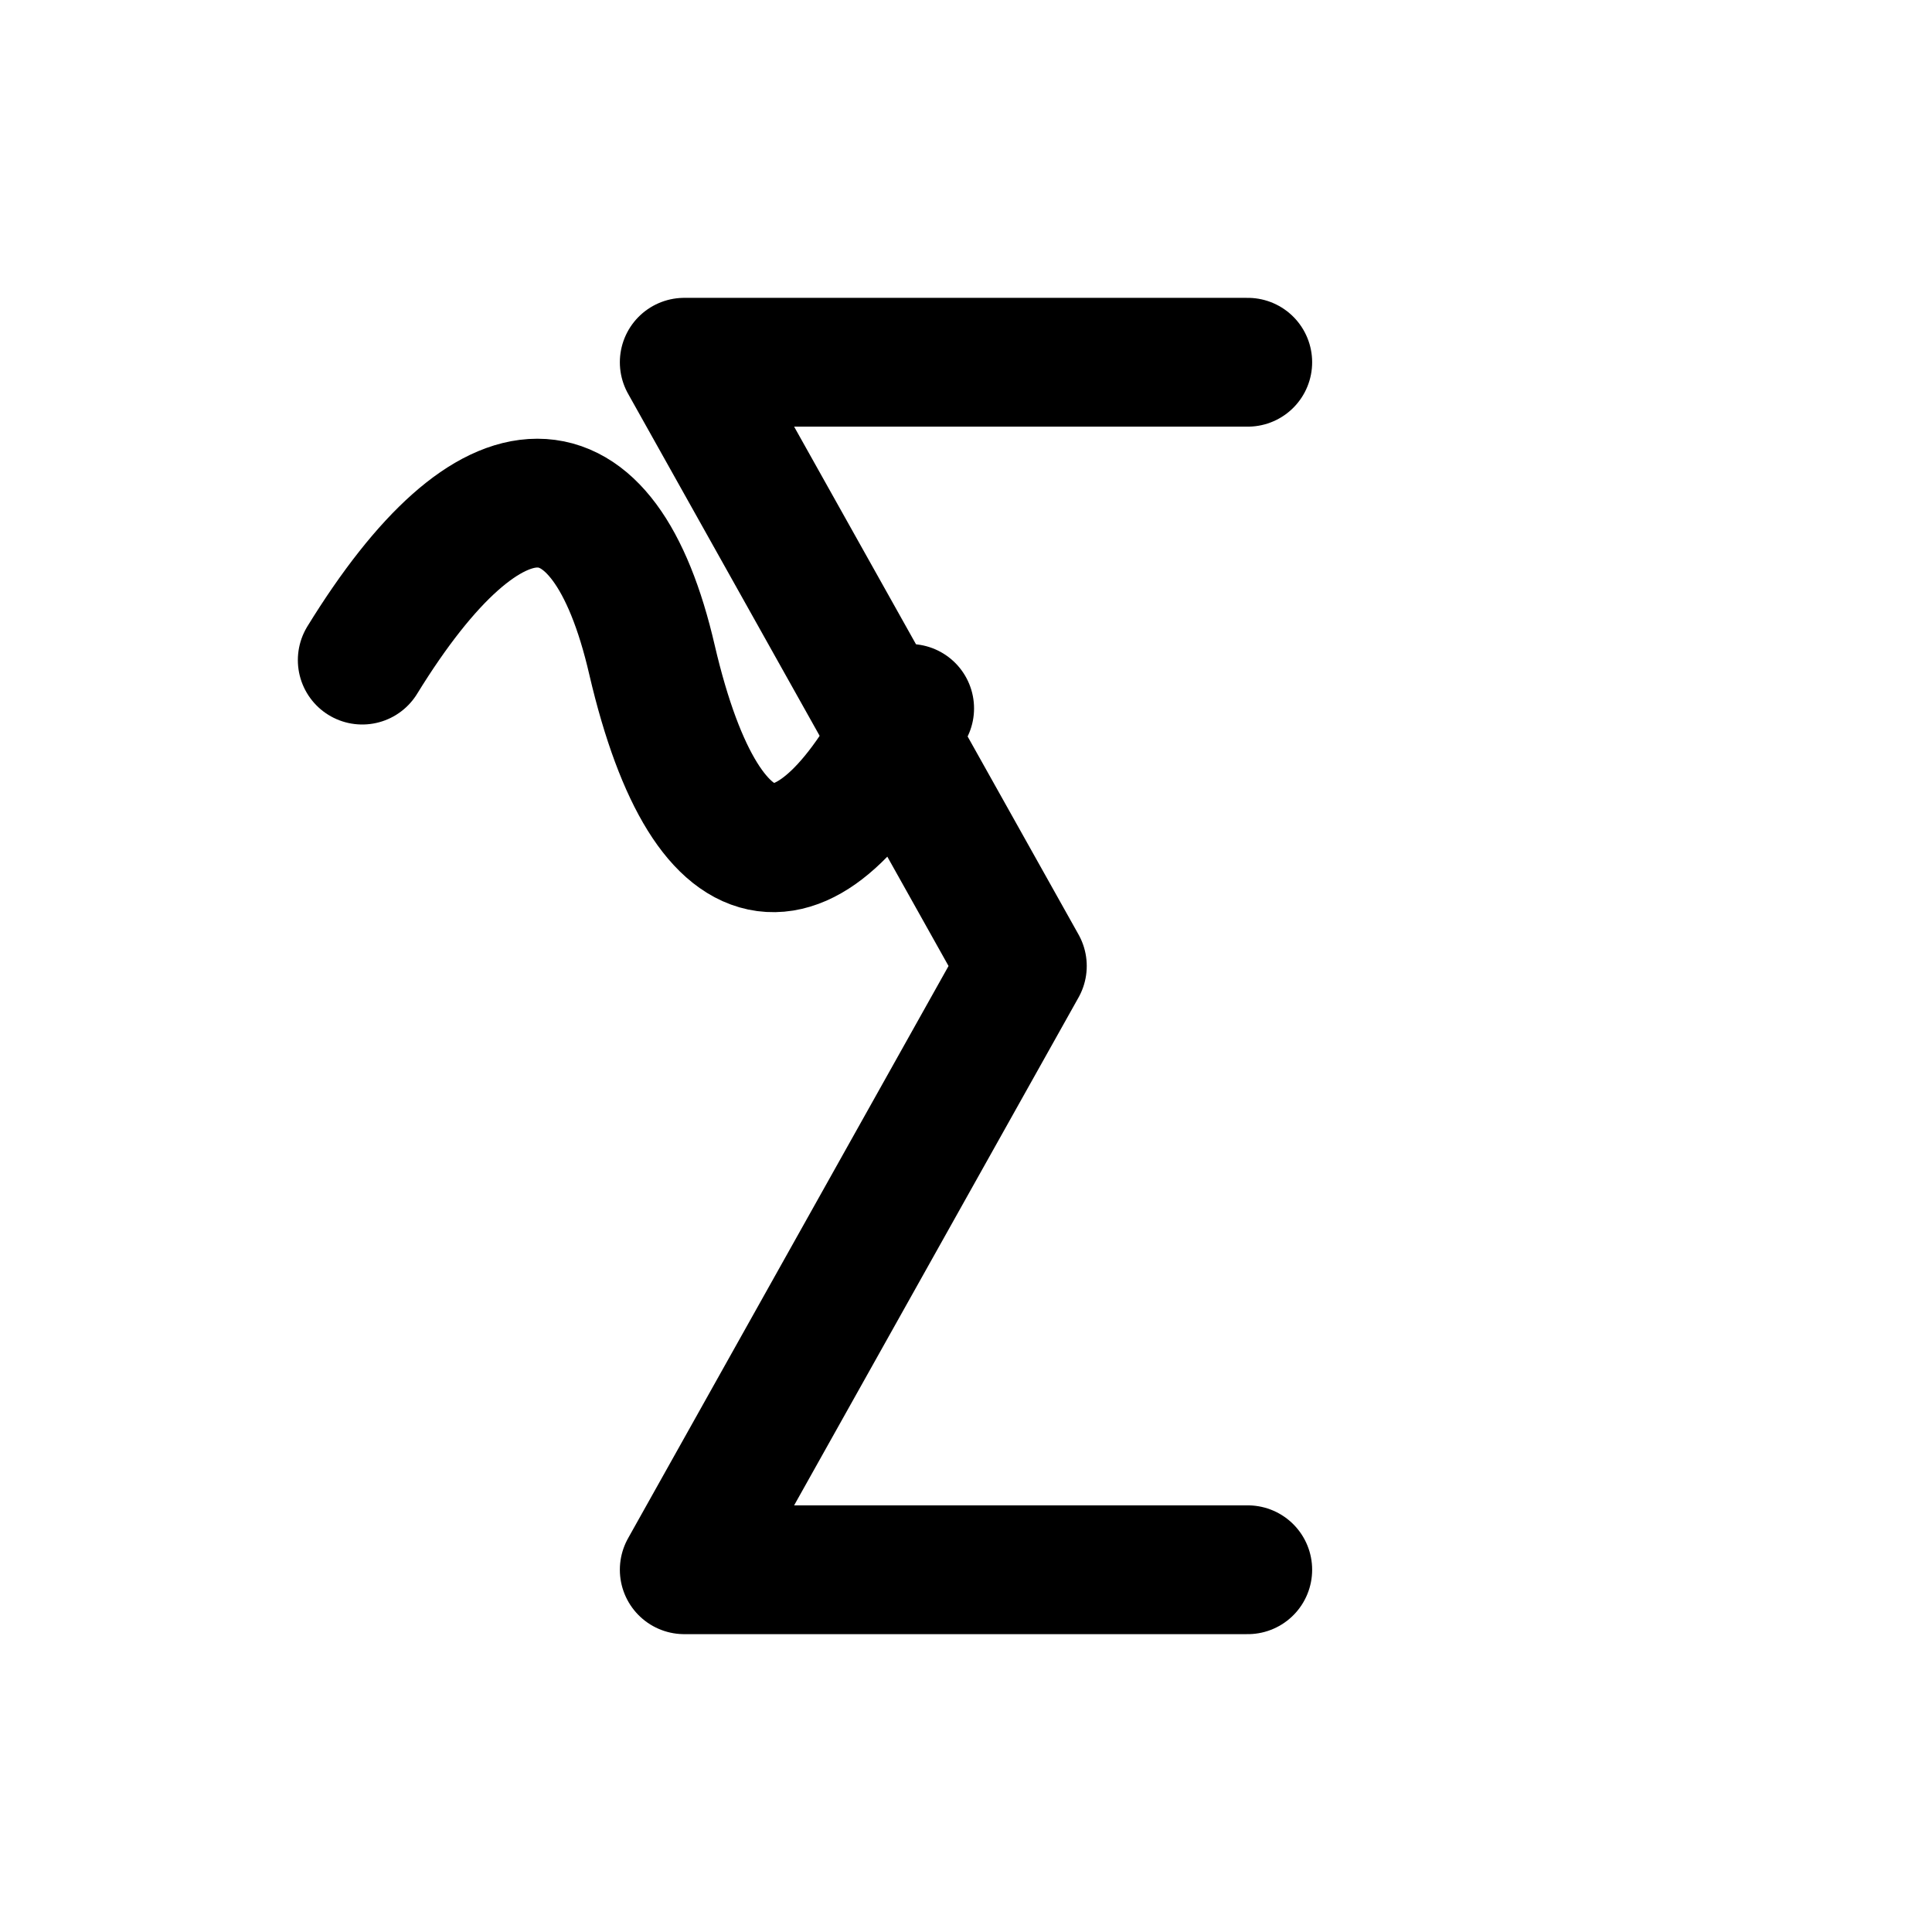
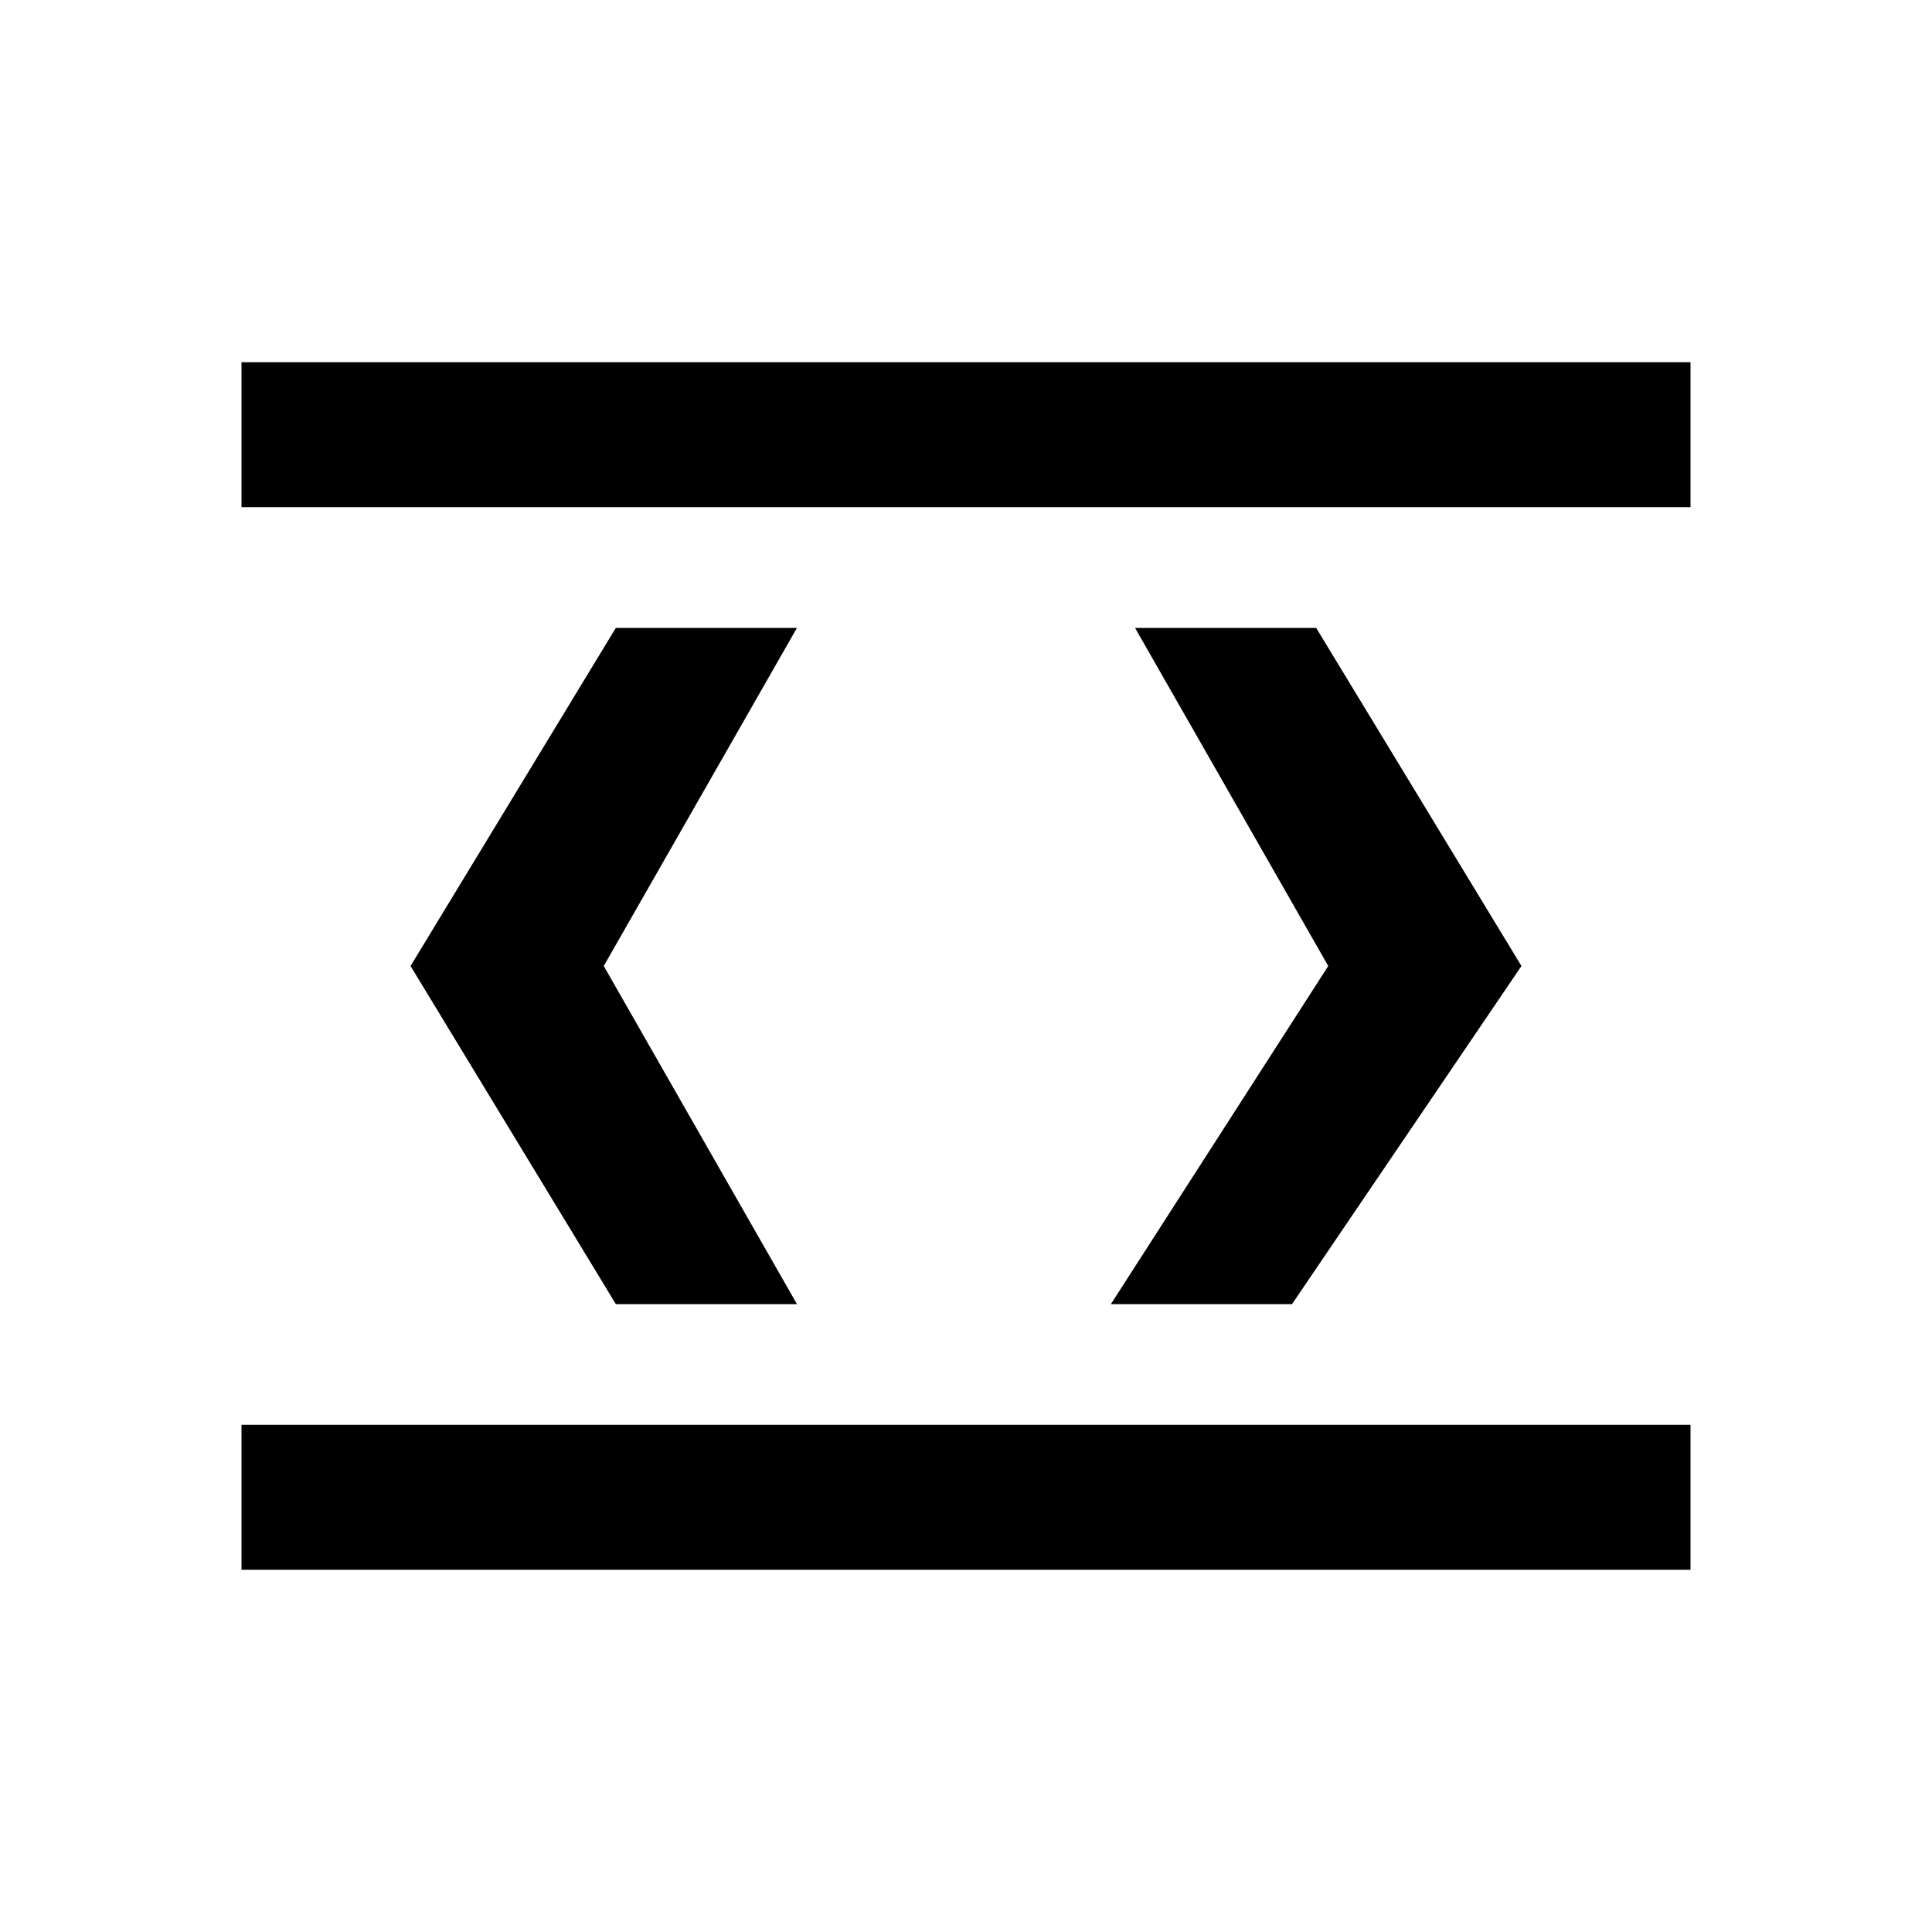
- <svg xmlns="http://www.w3.org/2000/svg" viewBox="0 0 24 24" width="24" height="24" fill="none" stroke="currentColor" stroke-width="1.6" stroke-linecap="round" stroke-linejoin="round">
-   <path d="M15.5 4.5h-7l4.2 7.5-4.2 7.5h7" />
-   <path d="M4.5 8.2c1.6-2.6 3-2.6 3.6 0 .7 3 2 3 3.2.6" />
+ <svg xmlns="http://www.w3.org/2000/svg" width="16" height="16" viewBox="0 0 16 16">
+   <path fill="currentColor" d="M2 3h12v1.2H2zm0 8.8h12V13H2zM5.1 5.2 3.4 8l1.7 2.8h1.5L5 8l1.6-2.8zm5.8 0H9.4L11 8l-1.8 2.8h1.5L12.6 8z" />
</svg>
